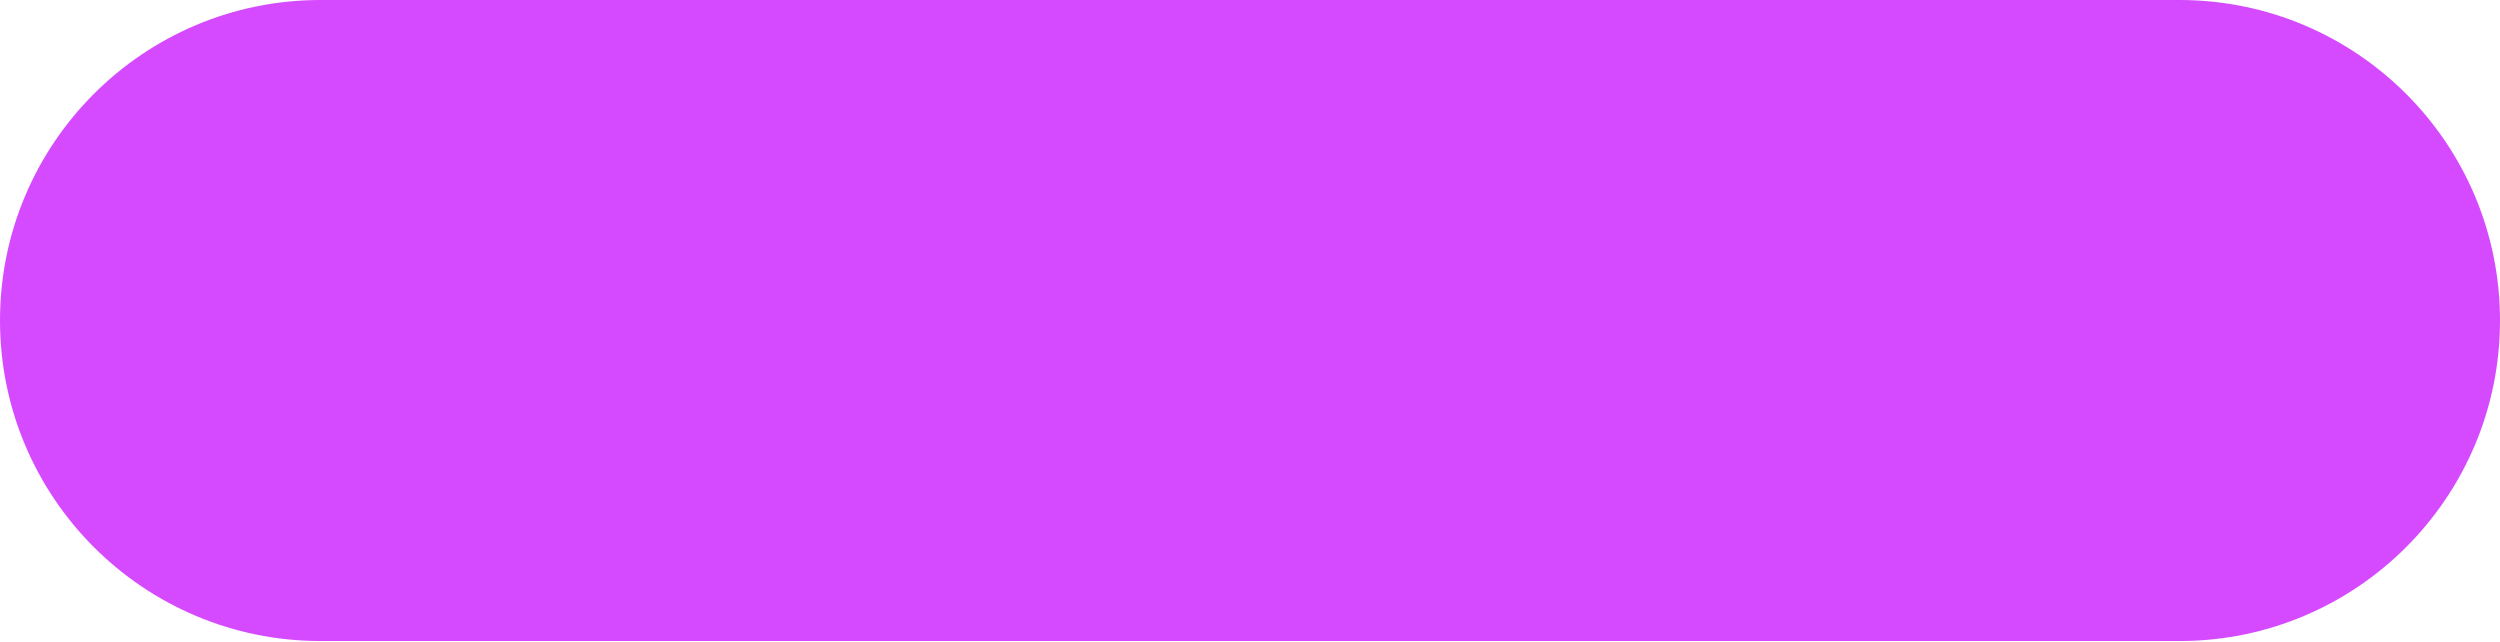
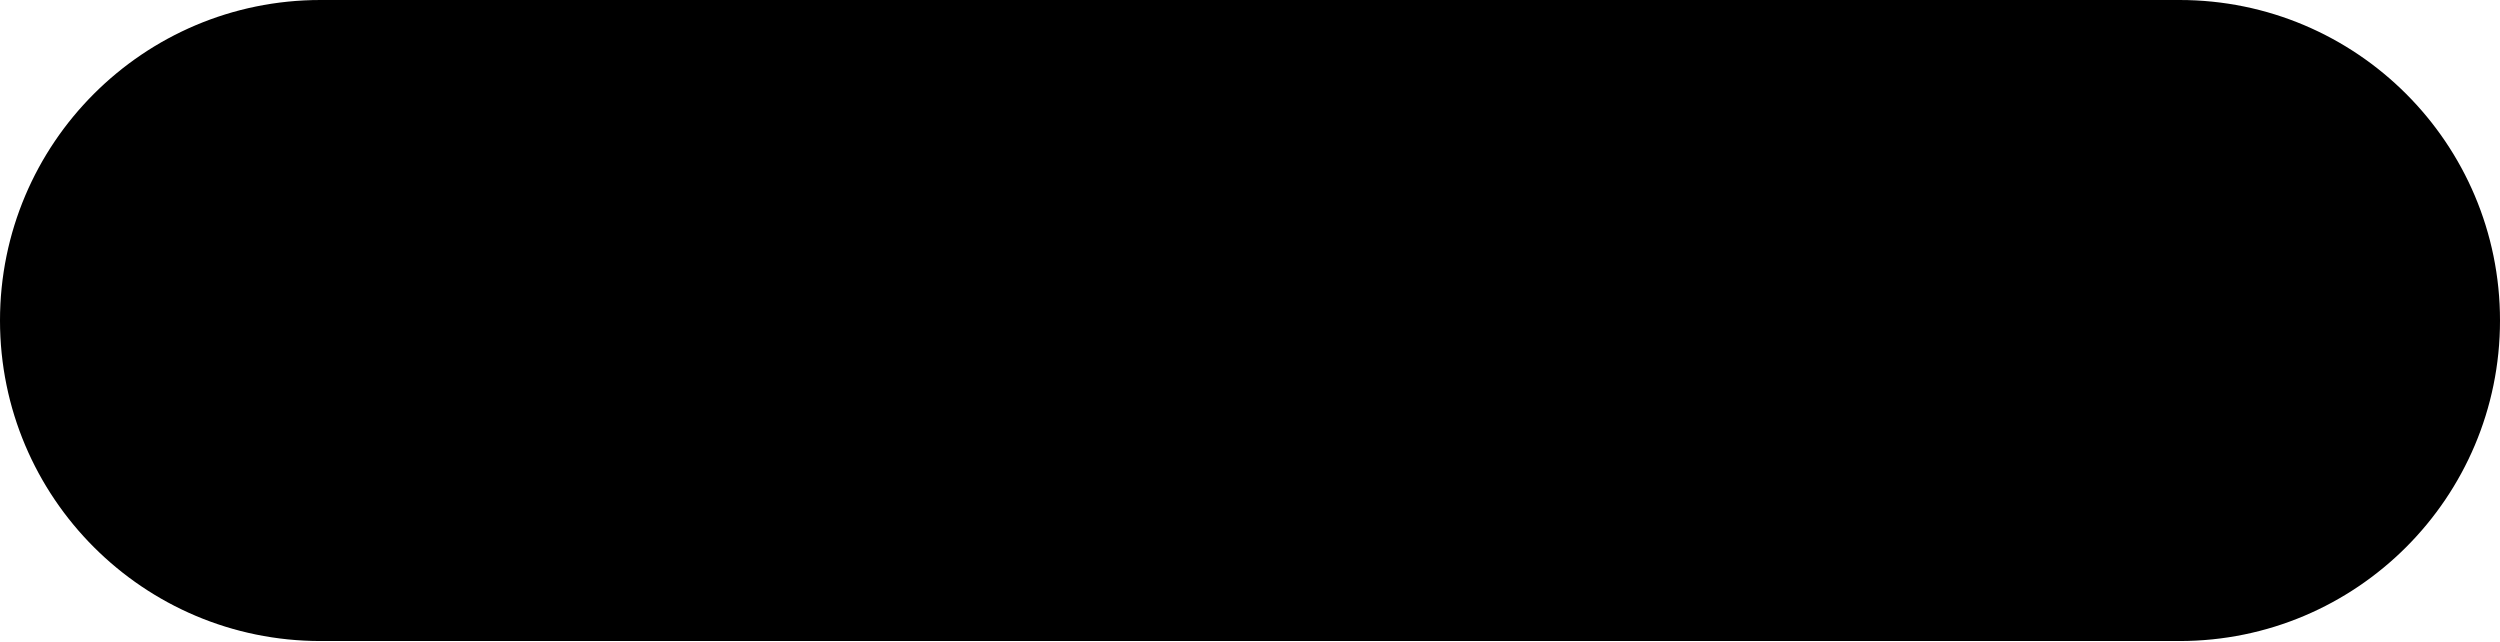
<svg xmlns="http://www.w3.org/2000/svg" width="39" height="10" viewBox="0 0 39 10">
  <g id="Group_279" data-name="Group 279" transform="translate(-629 -10907)">
-     <rect id="Rectangle_632" data-name="Rectangle 632" width="39" height="10" rx="5" transform="translate(668 10917) rotate(180)" fill="#d64aff" />
+     <rect id="Rectangle_632" data-name="Rectangle 632" width="39" height="10" rx="5" transform="translate(668 10917) rotate(180)" fill="black" />
  </g>
</svg>
